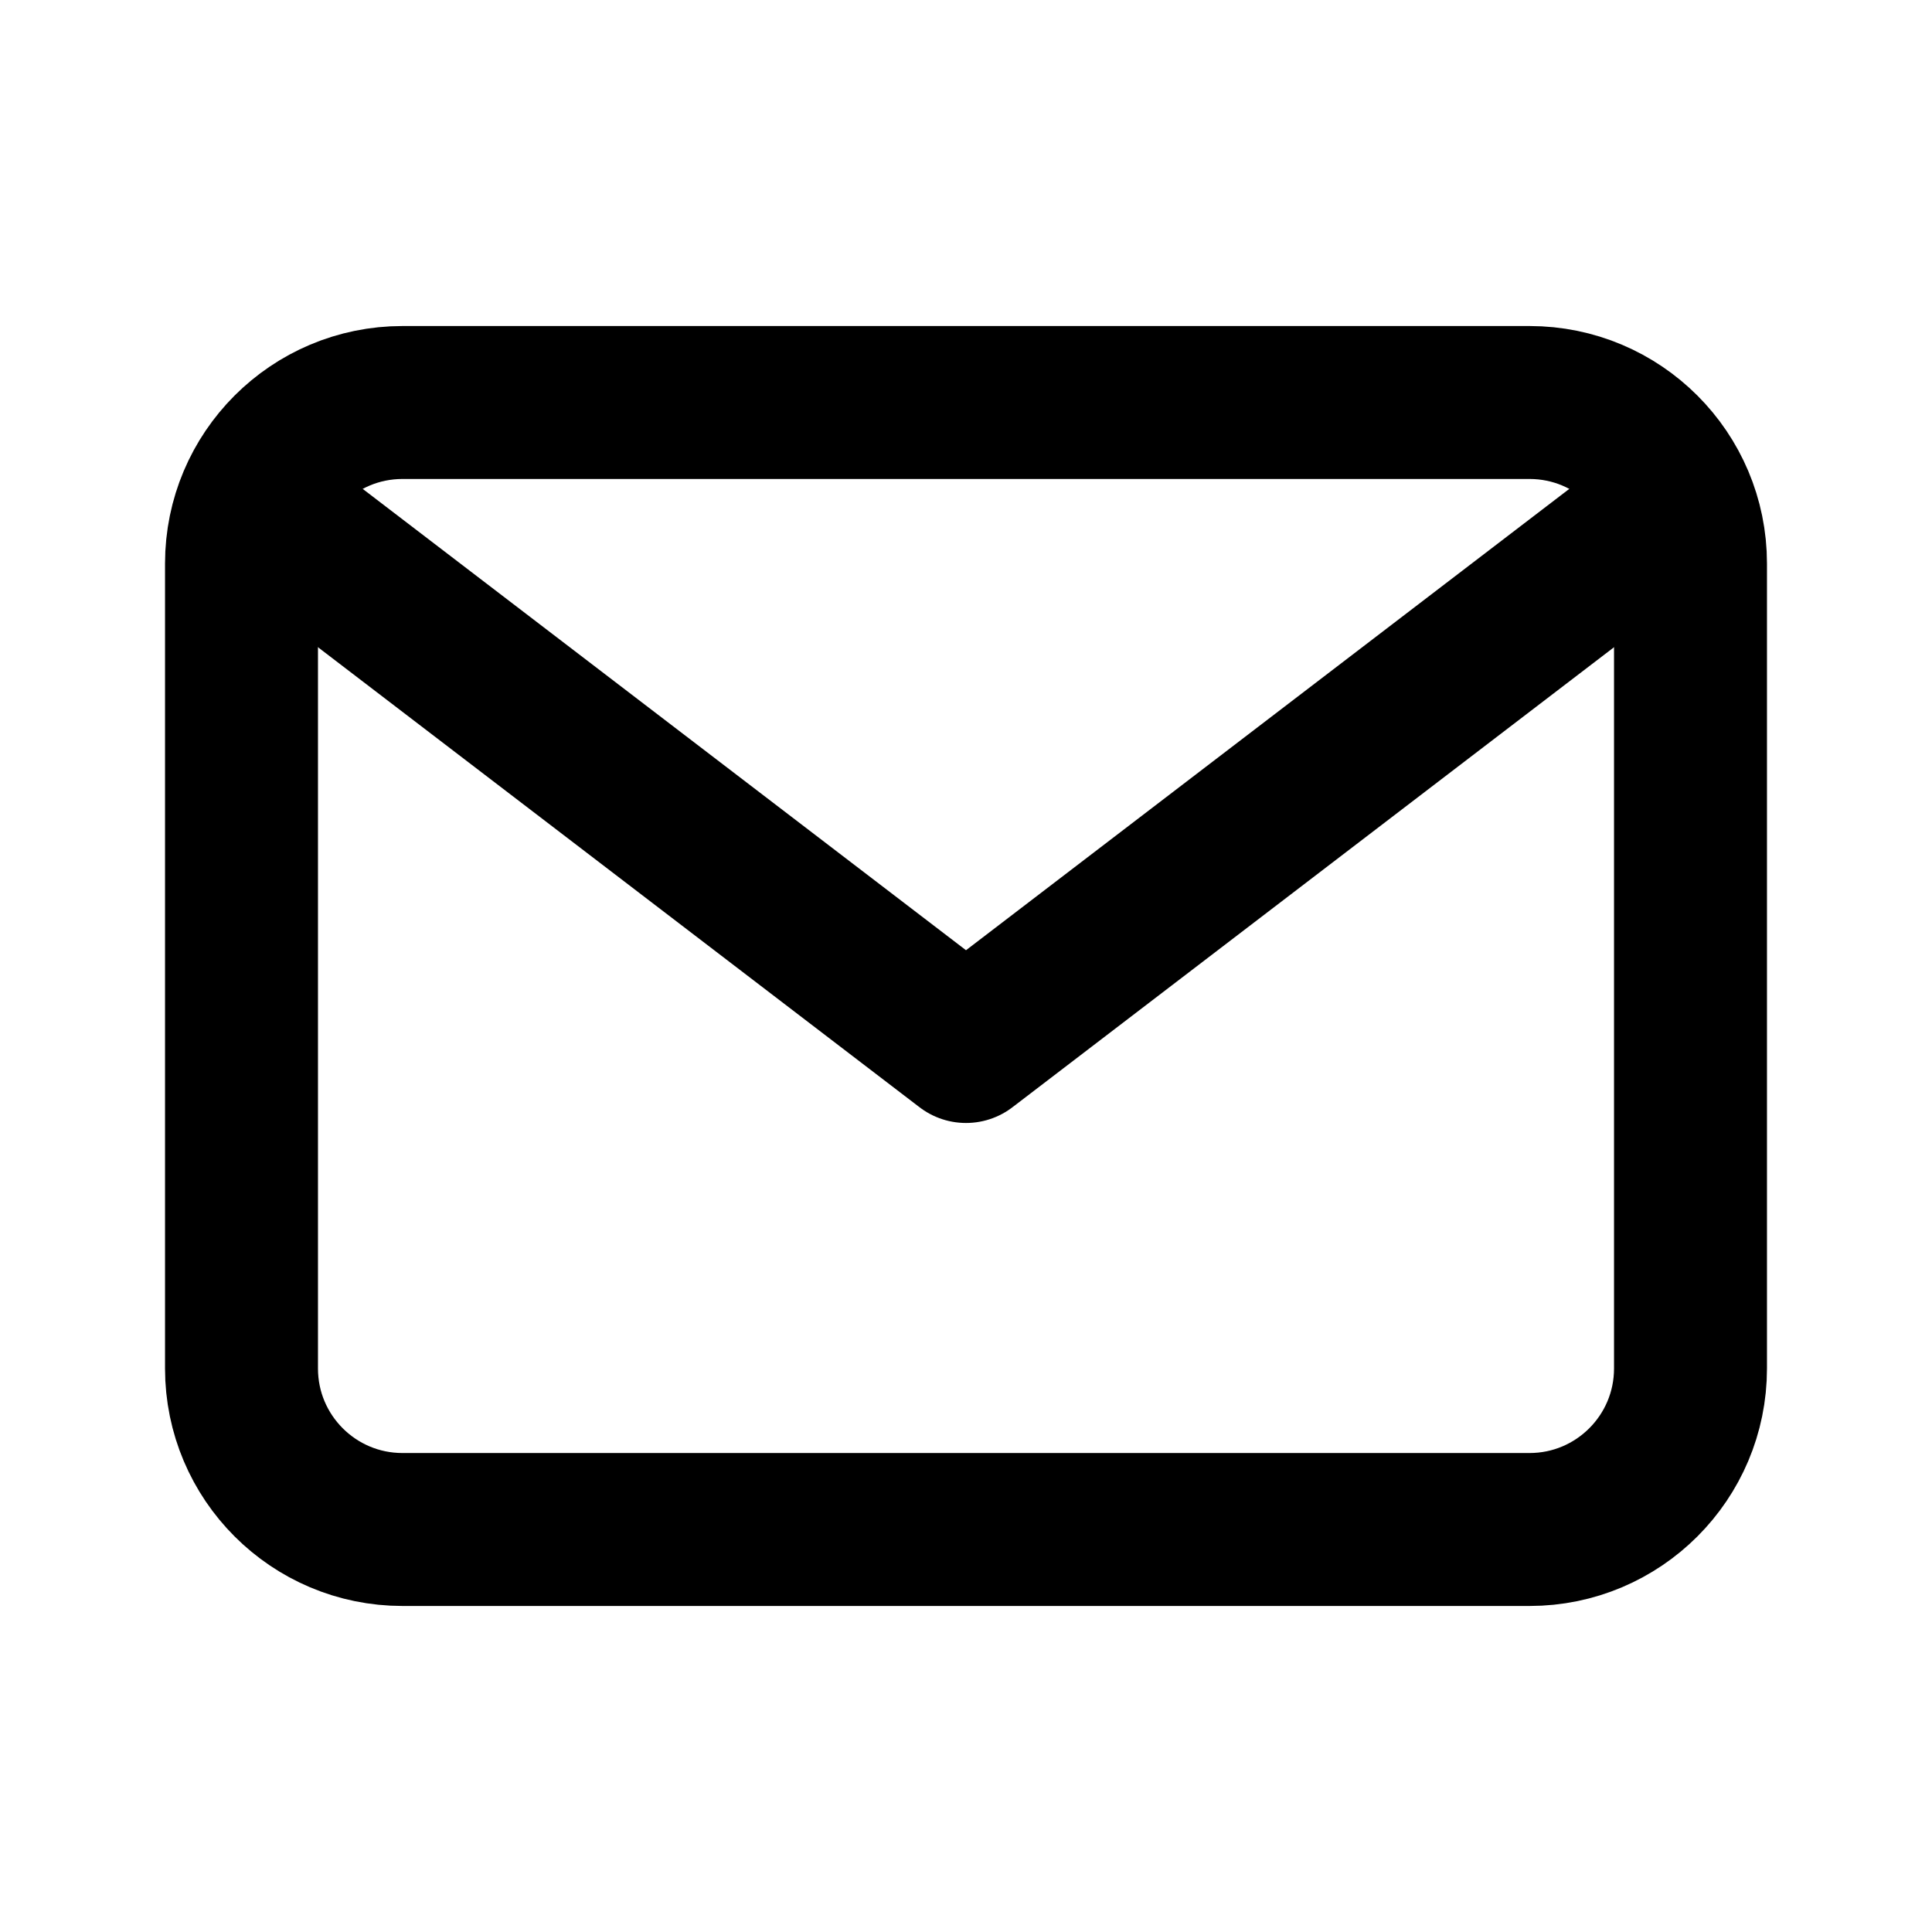
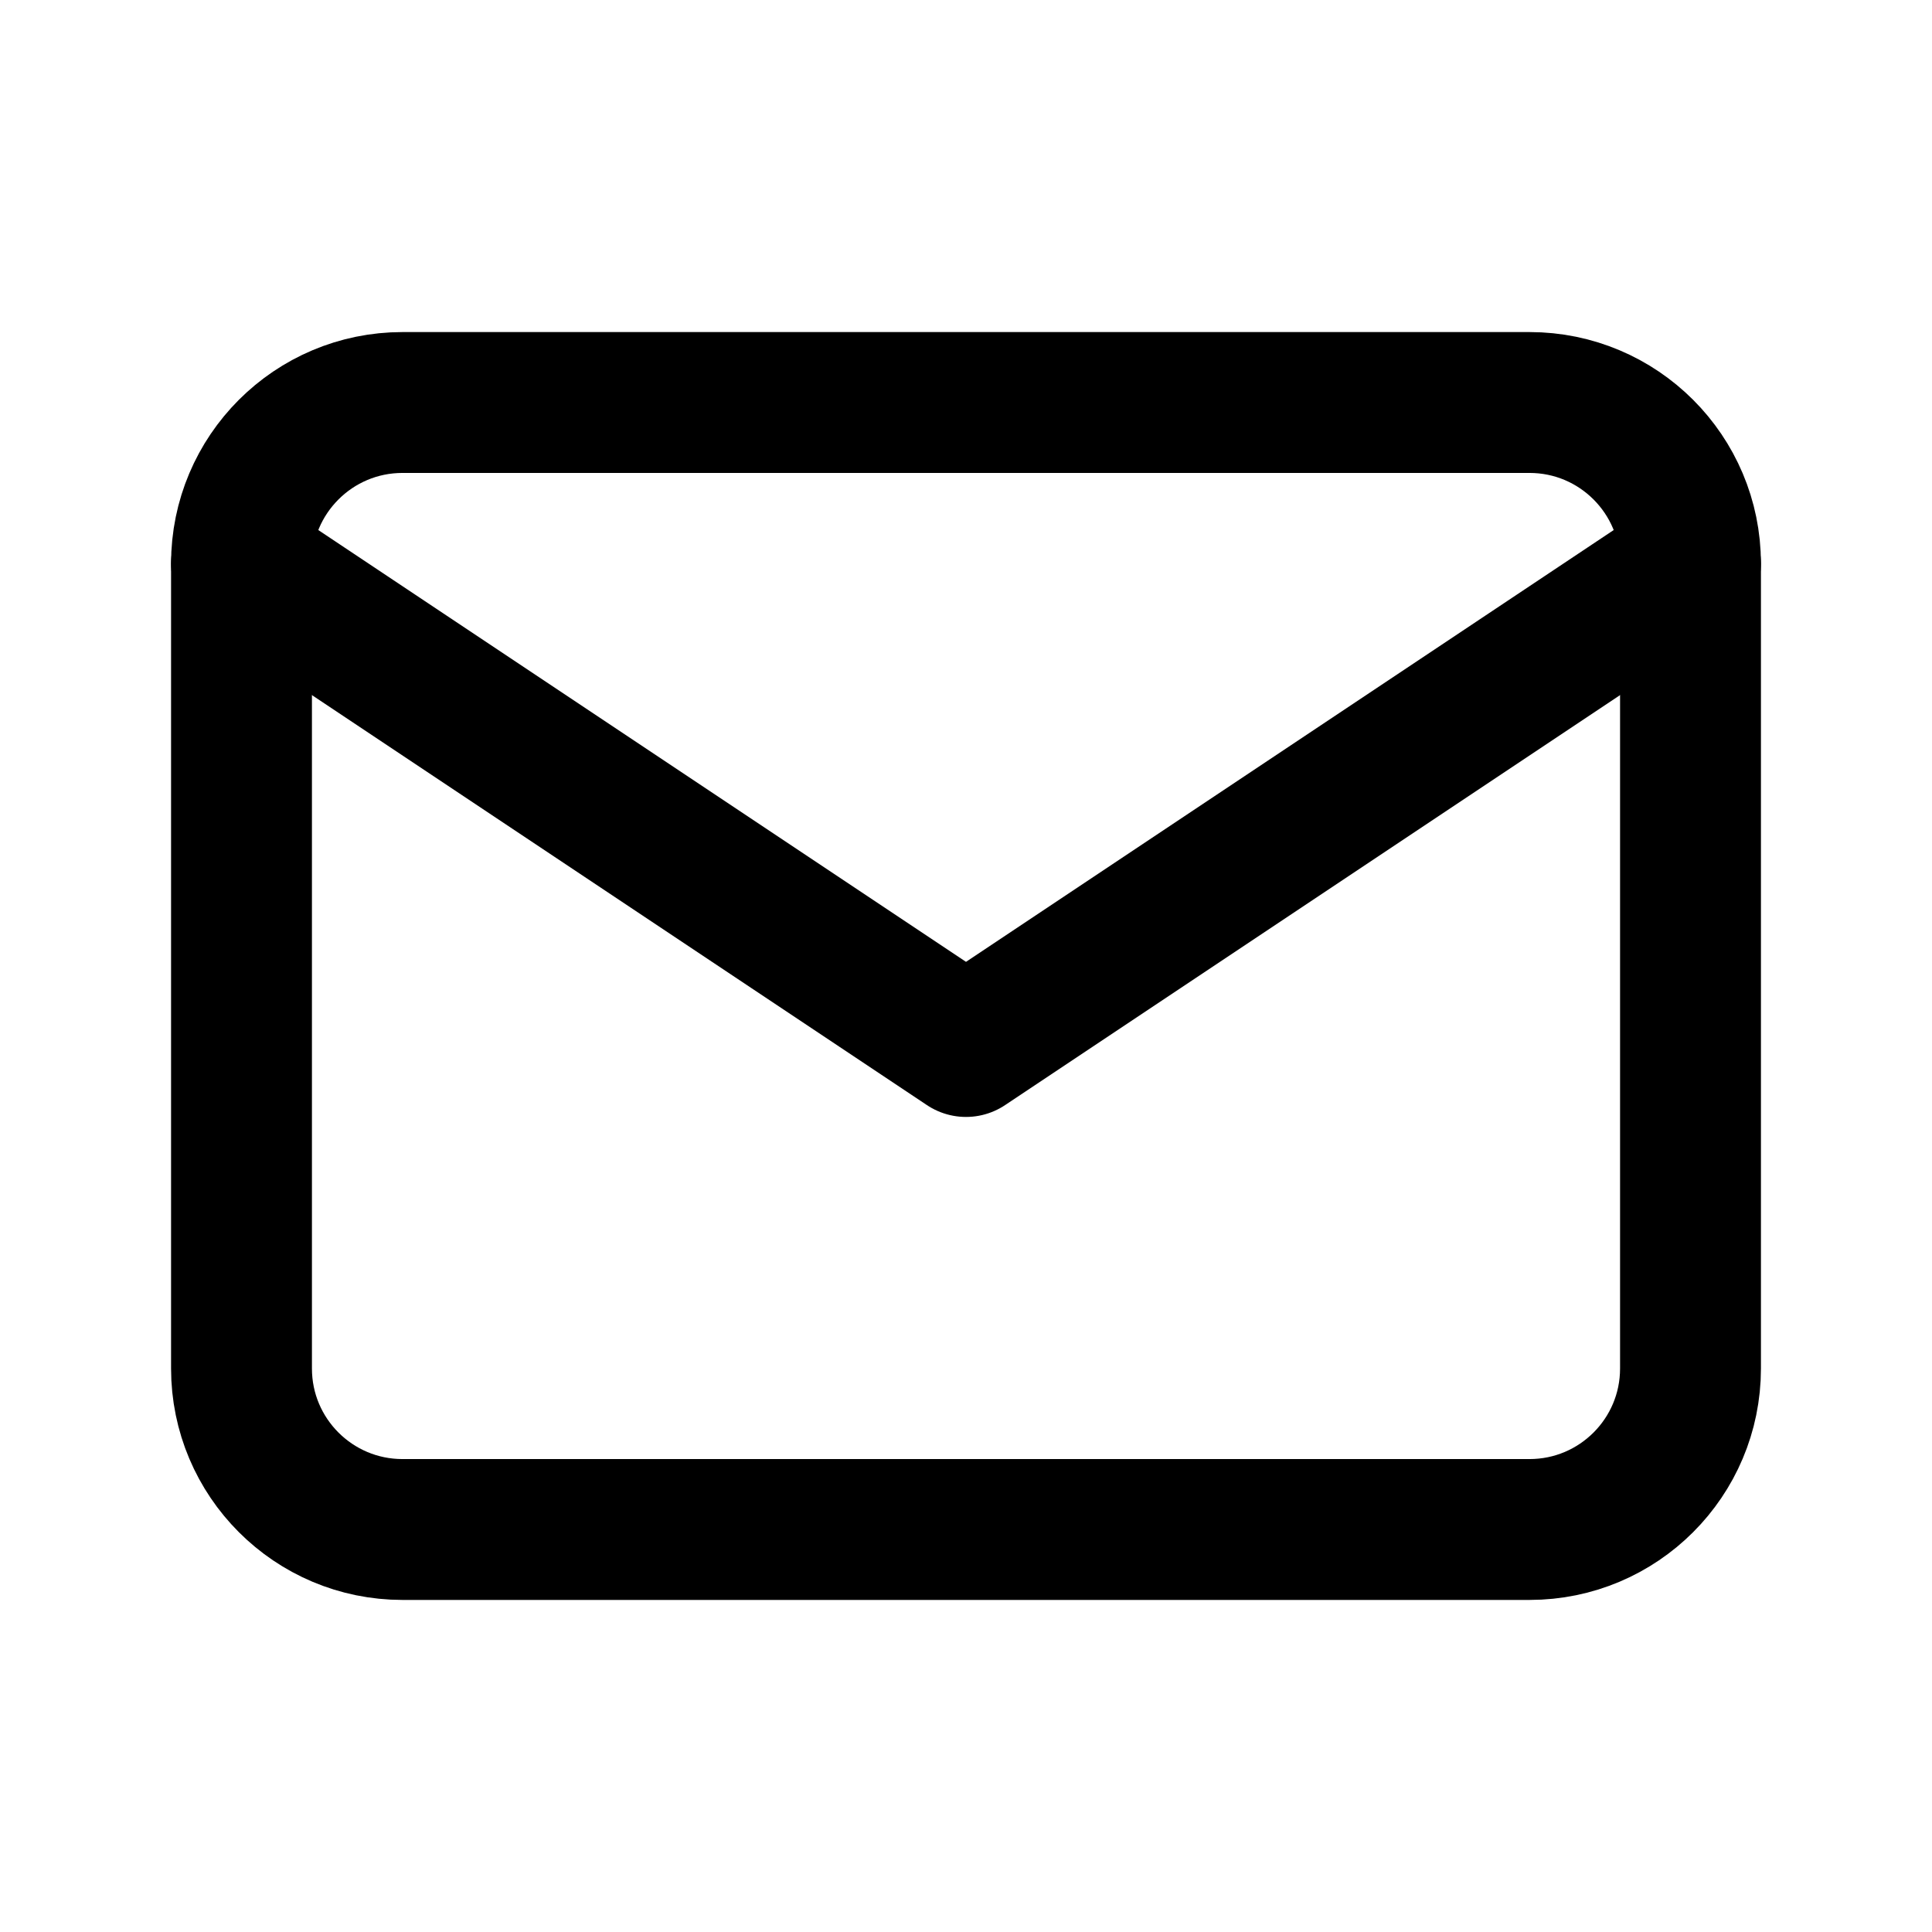
- <svg xmlns="http://www.w3.org/2000/svg" width="24" height="24" viewBox="0 0 24 24" fill="none" stroke="#000000" stroke-width="1.9" stroke-linecap="round" stroke-linejoin="round">
+ <svg xmlns="http://www.w3.org/2000/svg" width="24" height="24" viewBox="0 0 24 24" fill="none" stroke="#000000" stroke-width="1.75" stroke-linecap="round" stroke-linejoin="round">
  <rect x="3" y="5" width="18" height="14" rx="2" />
-   <path d="M3.5 6.5L12 13l8.5-6.5" />
+   <path d="m3 7 9 6 9-6" />
</svg>
